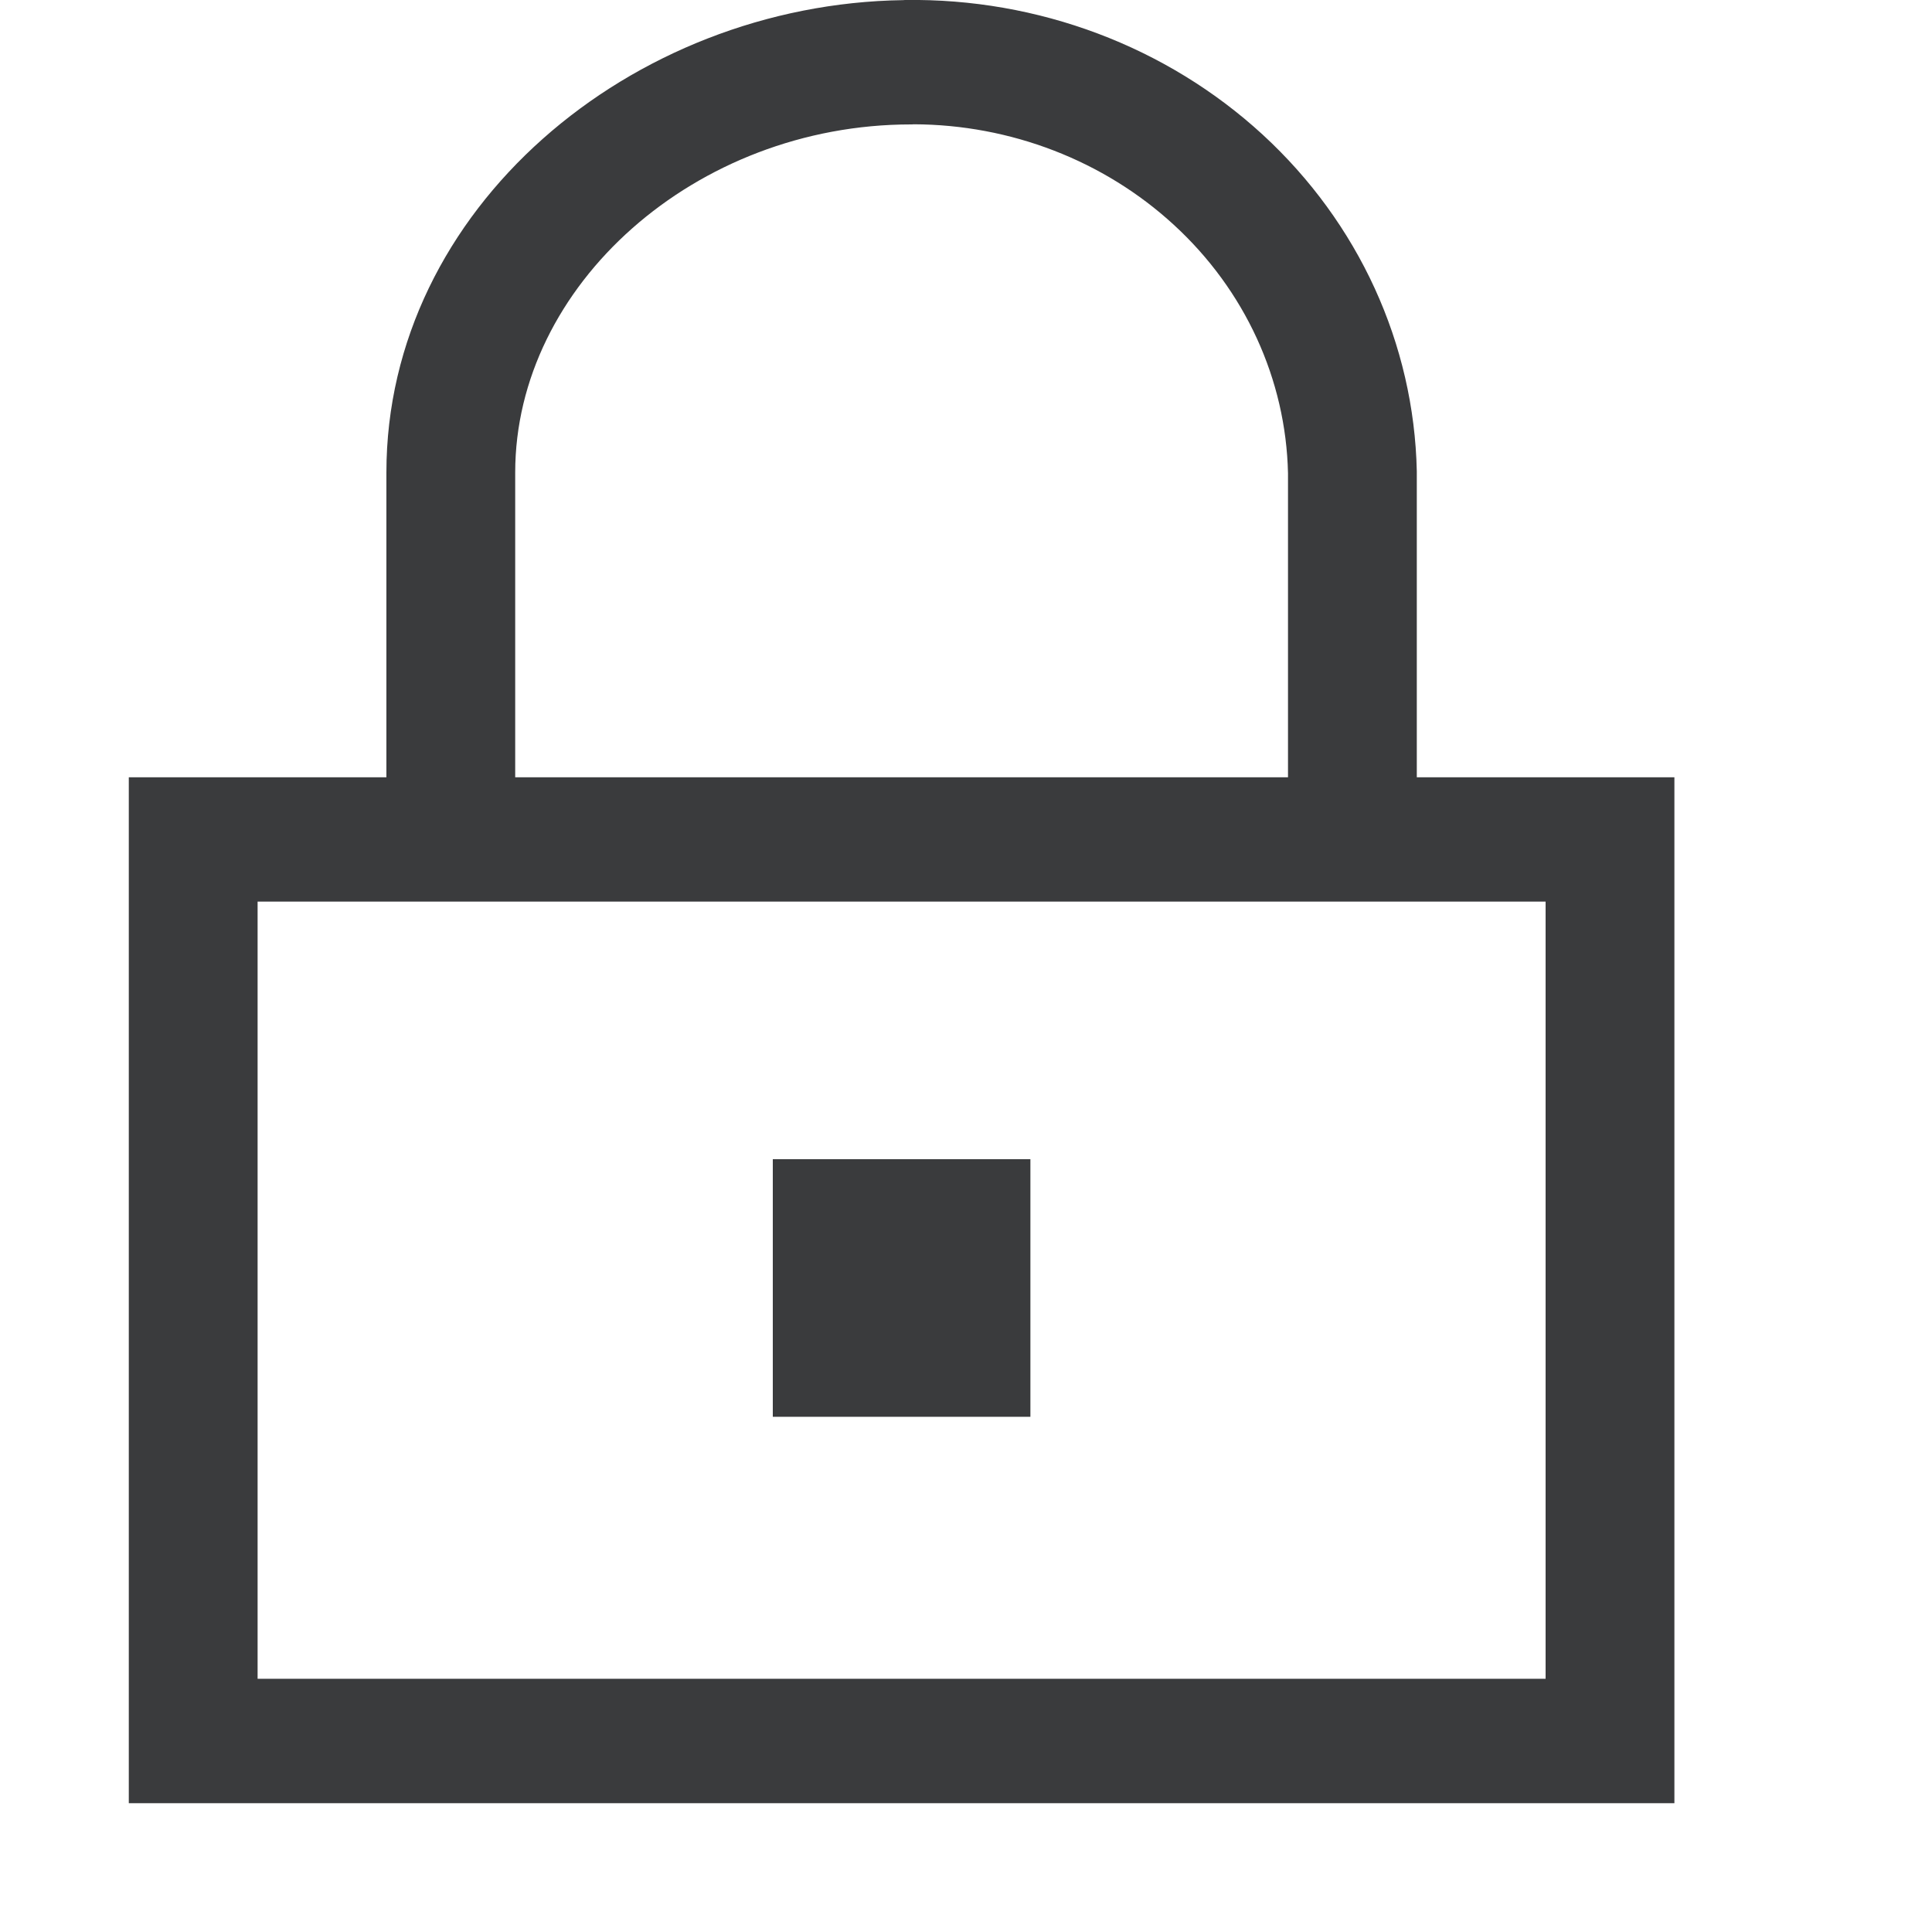
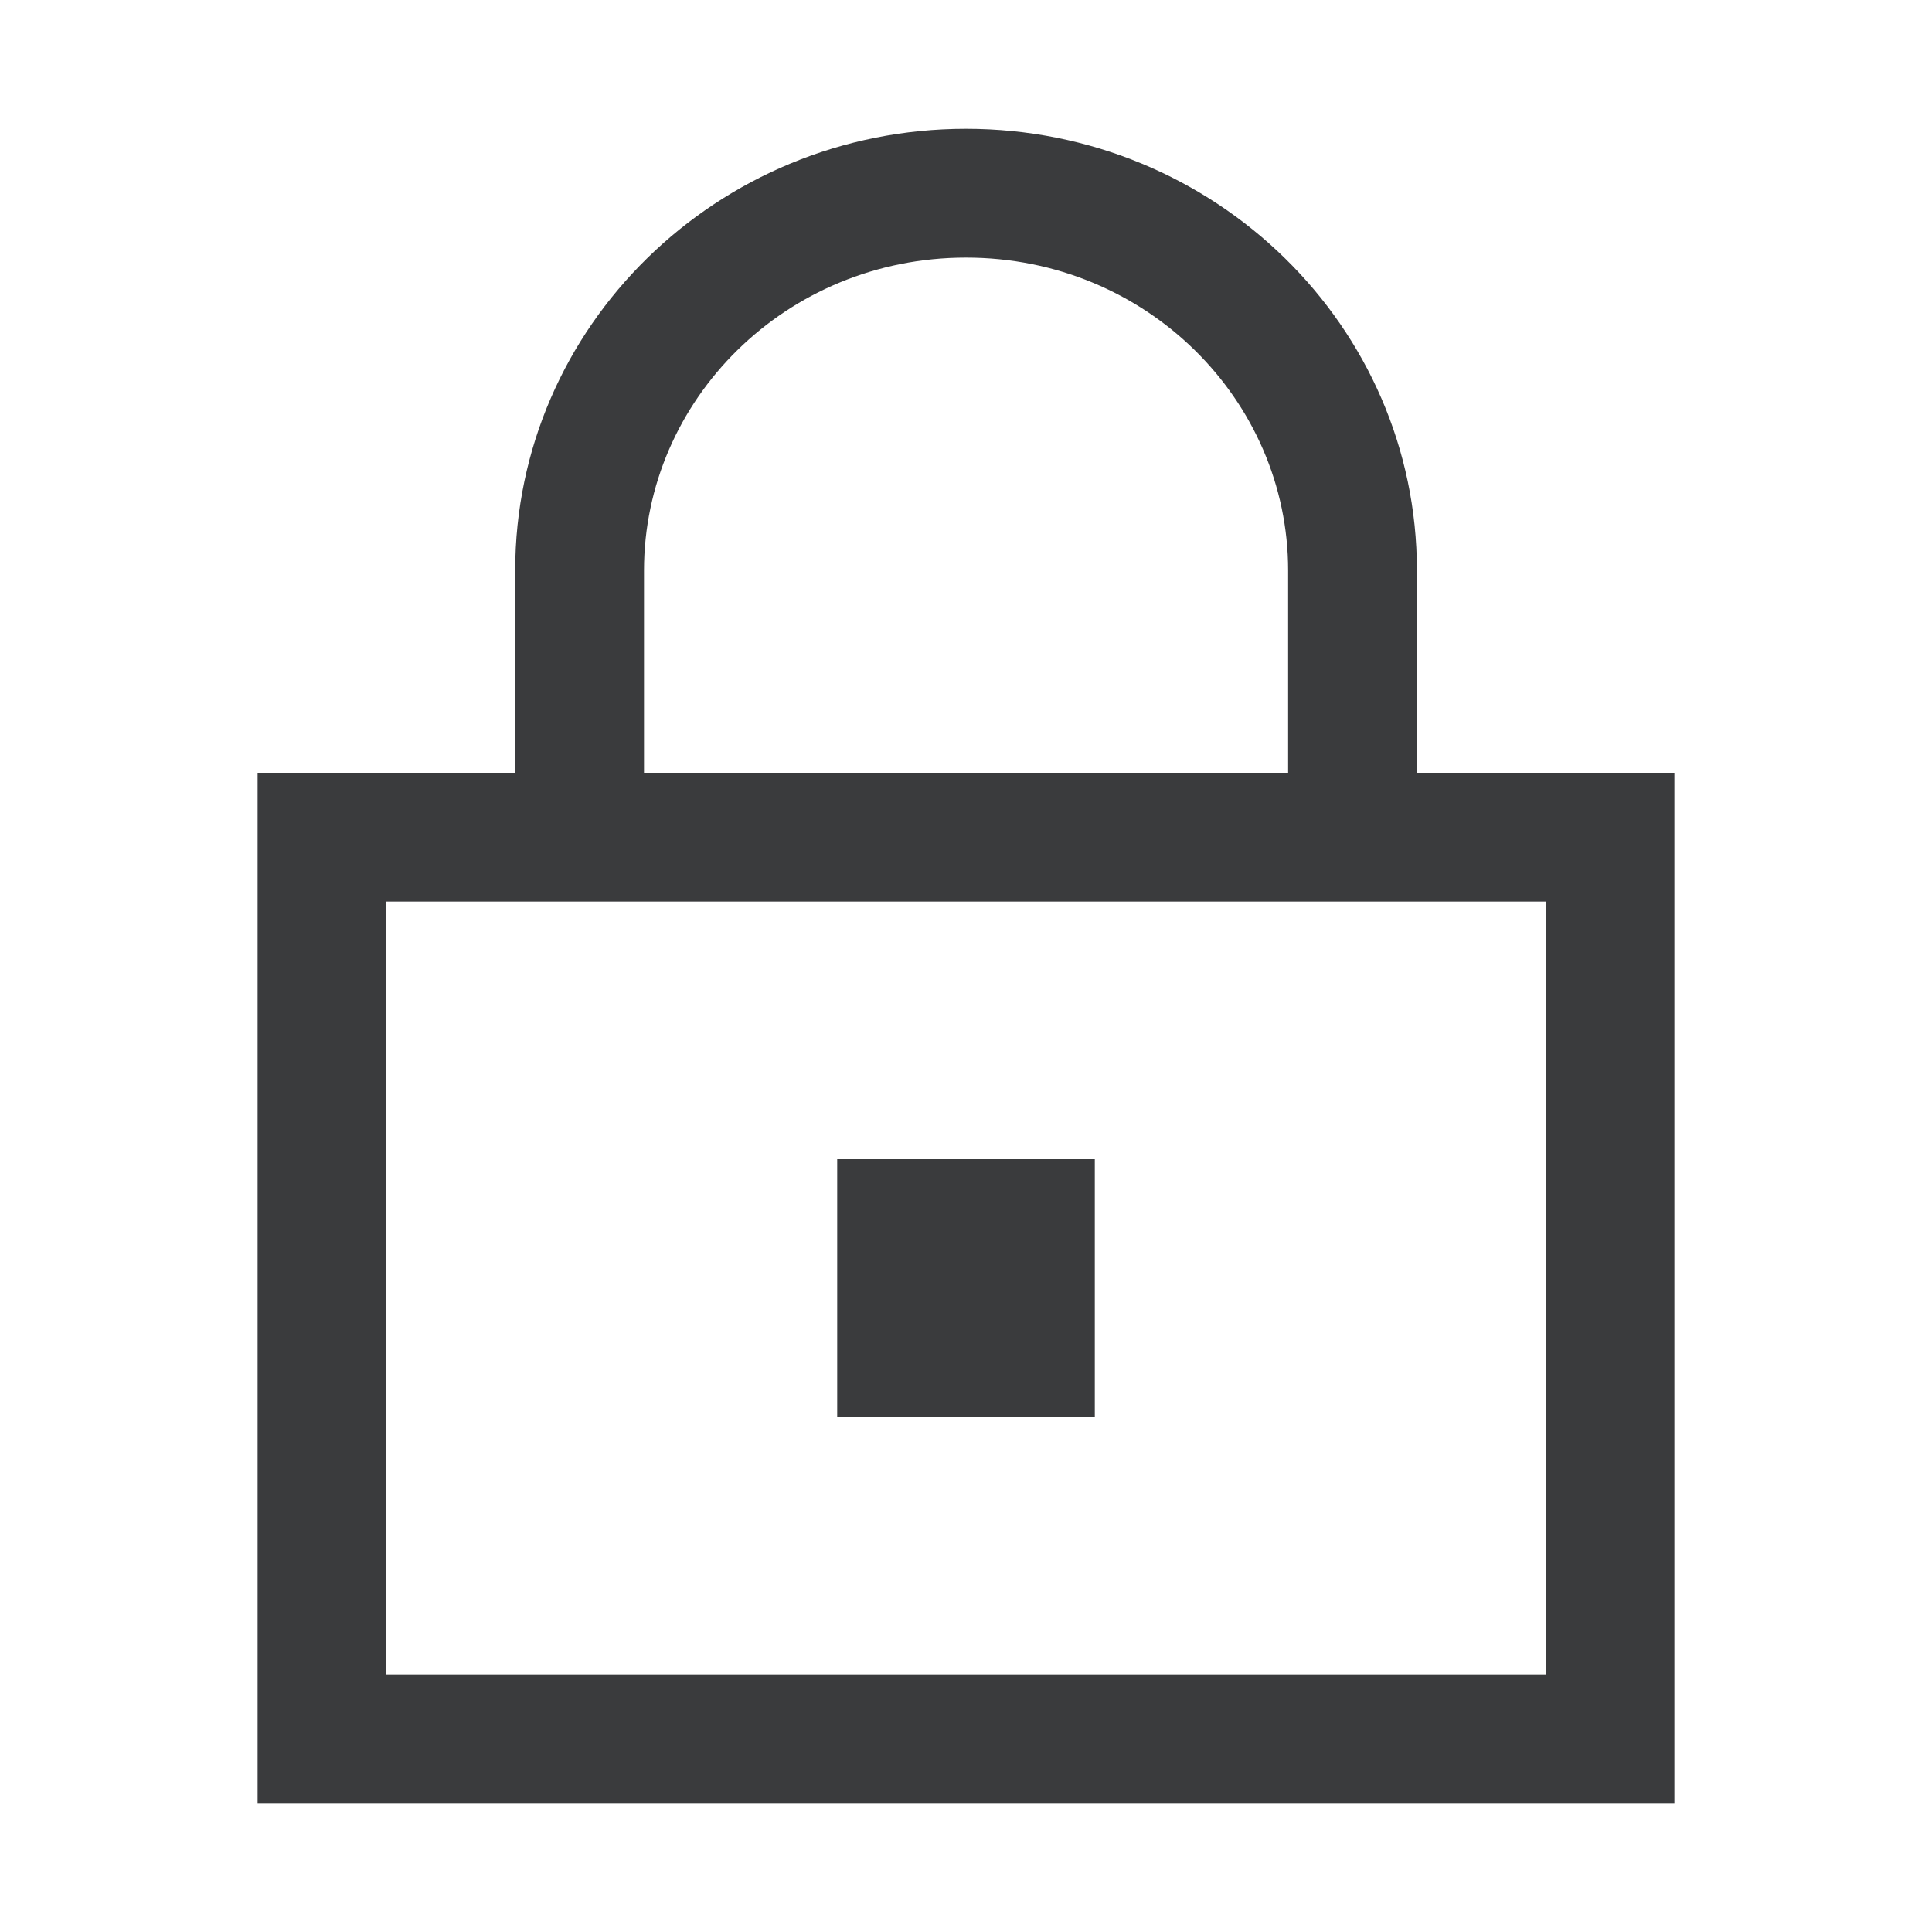
<svg xmlns="http://www.w3.org/2000/svg" width="15" height="15" viewBox="0 0 15 15" fill="none">
-   <path d="M8 9H6V11H8V9Z" fill="#3A3B3D" />
-   <path fill-rule="evenodd" clip-rule="evenodd" d="M7.012 0.001C4.9 0.031 3 1.62 3 3.669V6.035H1V14H13V6.035H11V3.669L11 3.659C10.979 2.67 10.548 1.73 9.803 1.045C9.057 0.36 8.059 -0.015 7.026 0L7.012 0.001ZM10 6.035H4V3.669C4 2.216 5.399 0.966 7.073 0.966C7.08 0.966 7.086 0.966 7.093 0.965C7.847 0.967 8.571 1.247 9.113 1.745C9.666 2.252 9.984 2.946 10 3.674V6.035ZM12 7H2V13.034H12V7Z" fill="#3A3B3D" />
+   <path d="M8.5 9H6.5V11H8.5V9Z" fill="#3A3B3D" />
+   <path fill-rule="evenodd" clip-rule="evenodd" d="M4 6V4.429C4 2.535 5.567 1 7.5 1C9.433 1 11.001 2.535 11.001 4.429V6H13V14H2V6H4ZM7.5 2C8.901 2 10.001 3.107 10.001 4.429V6H5V4.429C5 3.107 6.1 2 7.5 2ZM3 7V13H12V7H3Z" fill="#3A3B3D" />
</svg>
